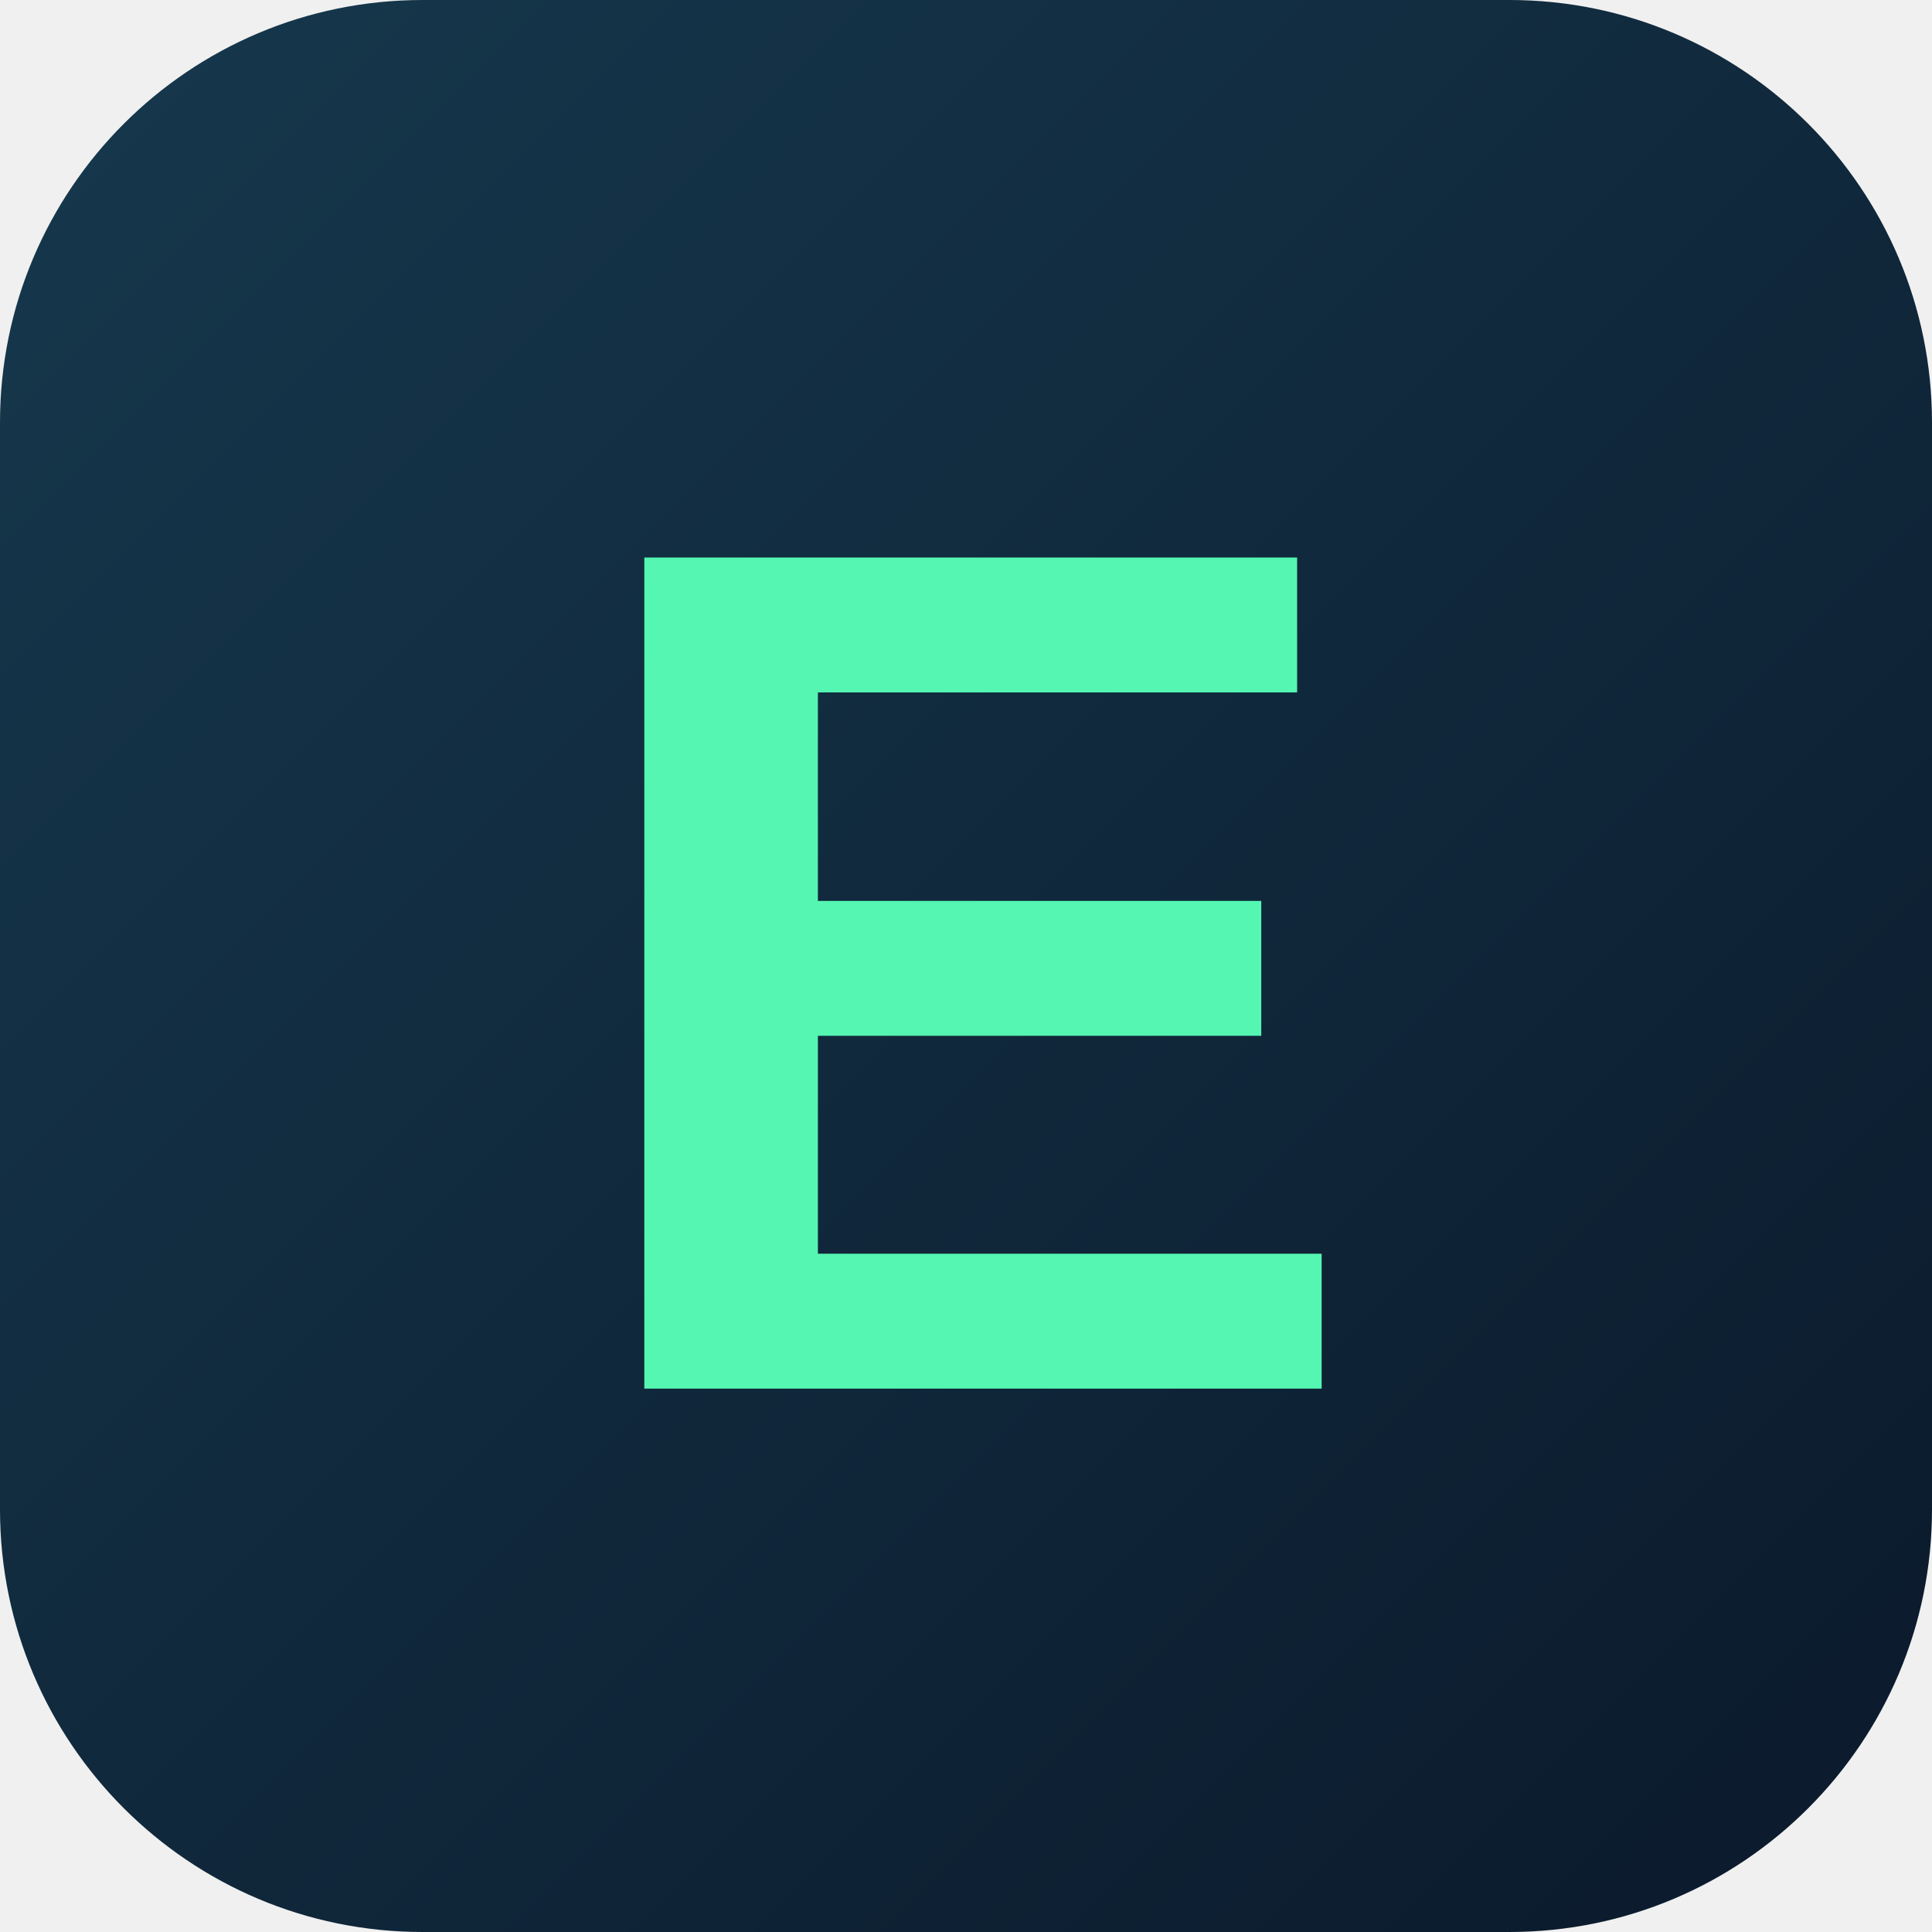
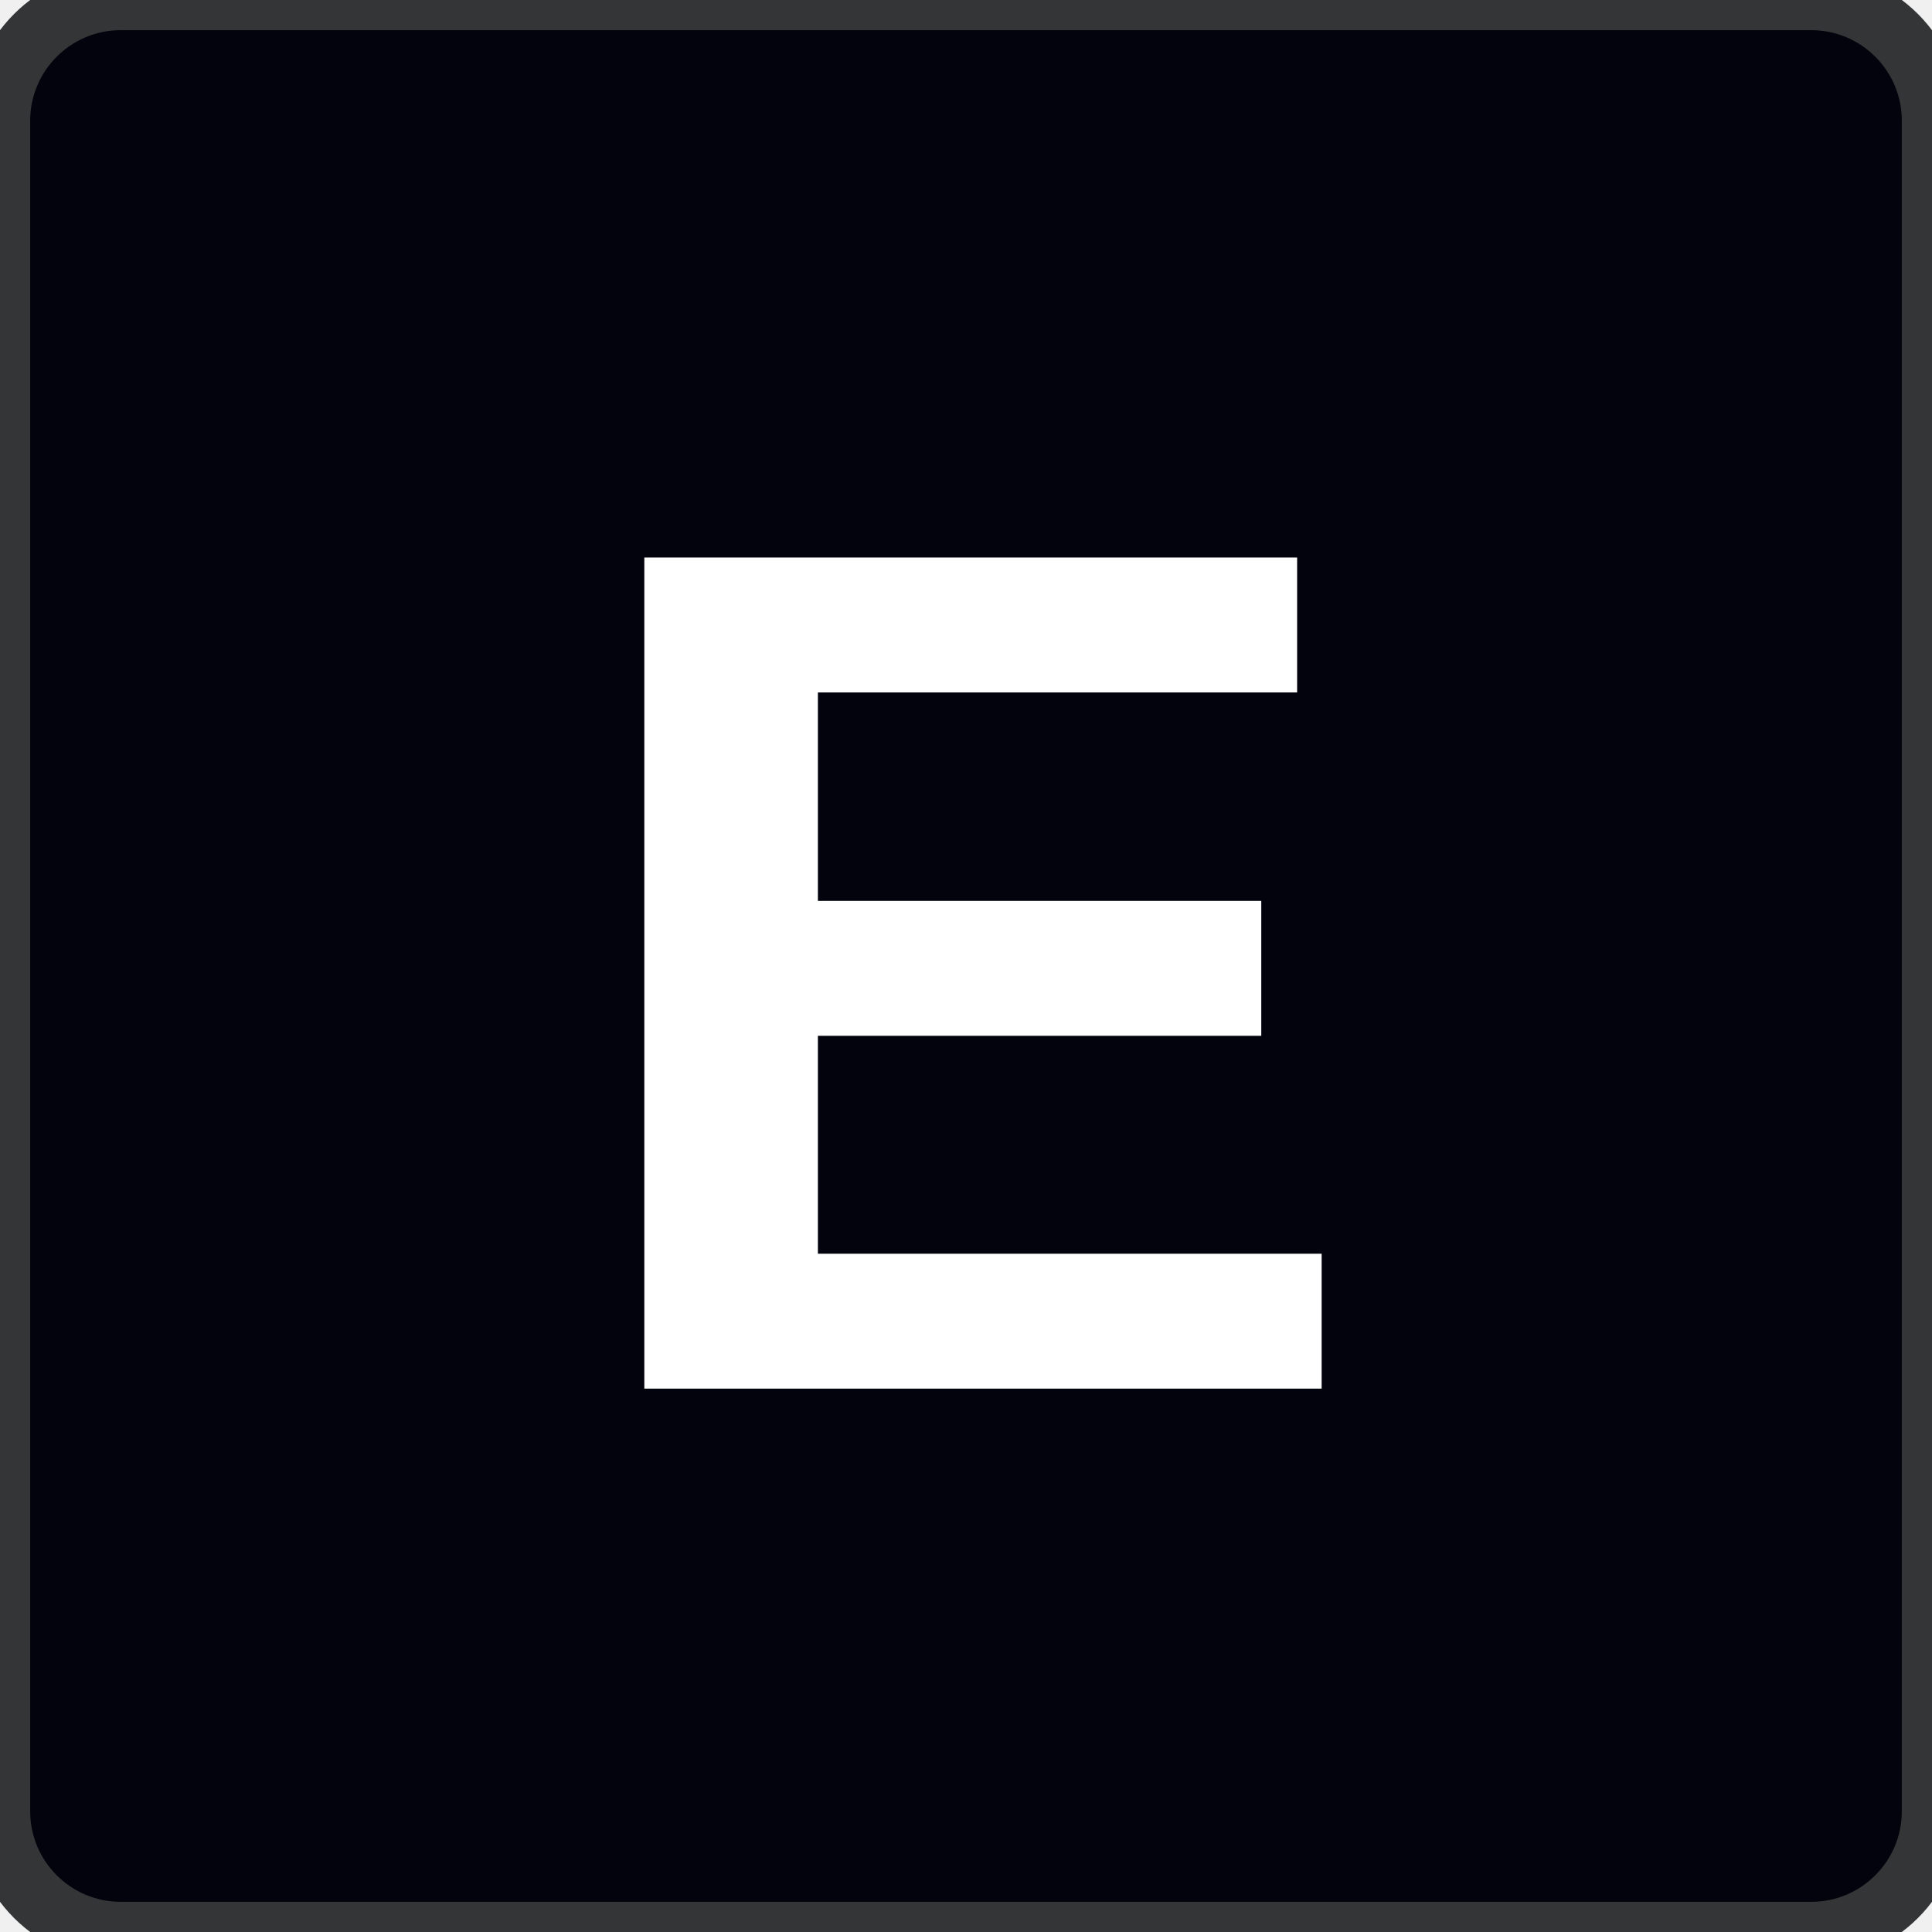
<svg xmlns="http://www.w3.org/2000/svg" viewBox="0 0 32 32">
-   <defs>
-     <linearGradient id="g" x1="0" y1="0" x2="1" y2="1">
-       <stop offset="0%" stop-color="#16384D" />
-       <stop offset="100%" stop-color="#0B192B" />
-     </linearGradient>
-   </defs>
-   <rect width="32" height="32" rx="7" fill="url(#g)" />
-   <text x="16" y="23" font-family="Manrope, Arial, sans-serif" font-size="20" font-weight="700" fill="#54F6B1" text-anchor="middle">E</text>
+   <rect width="32" height="32" rx="2" fill="#02030C" stroke="#333536" />
+   <text x="16" y="23" font-family="Manrope, Arial, sans-serif" font-size="20" font-weight="700" fill="#FFFFFF" text-anchor="middle">E</text>
</svg>
